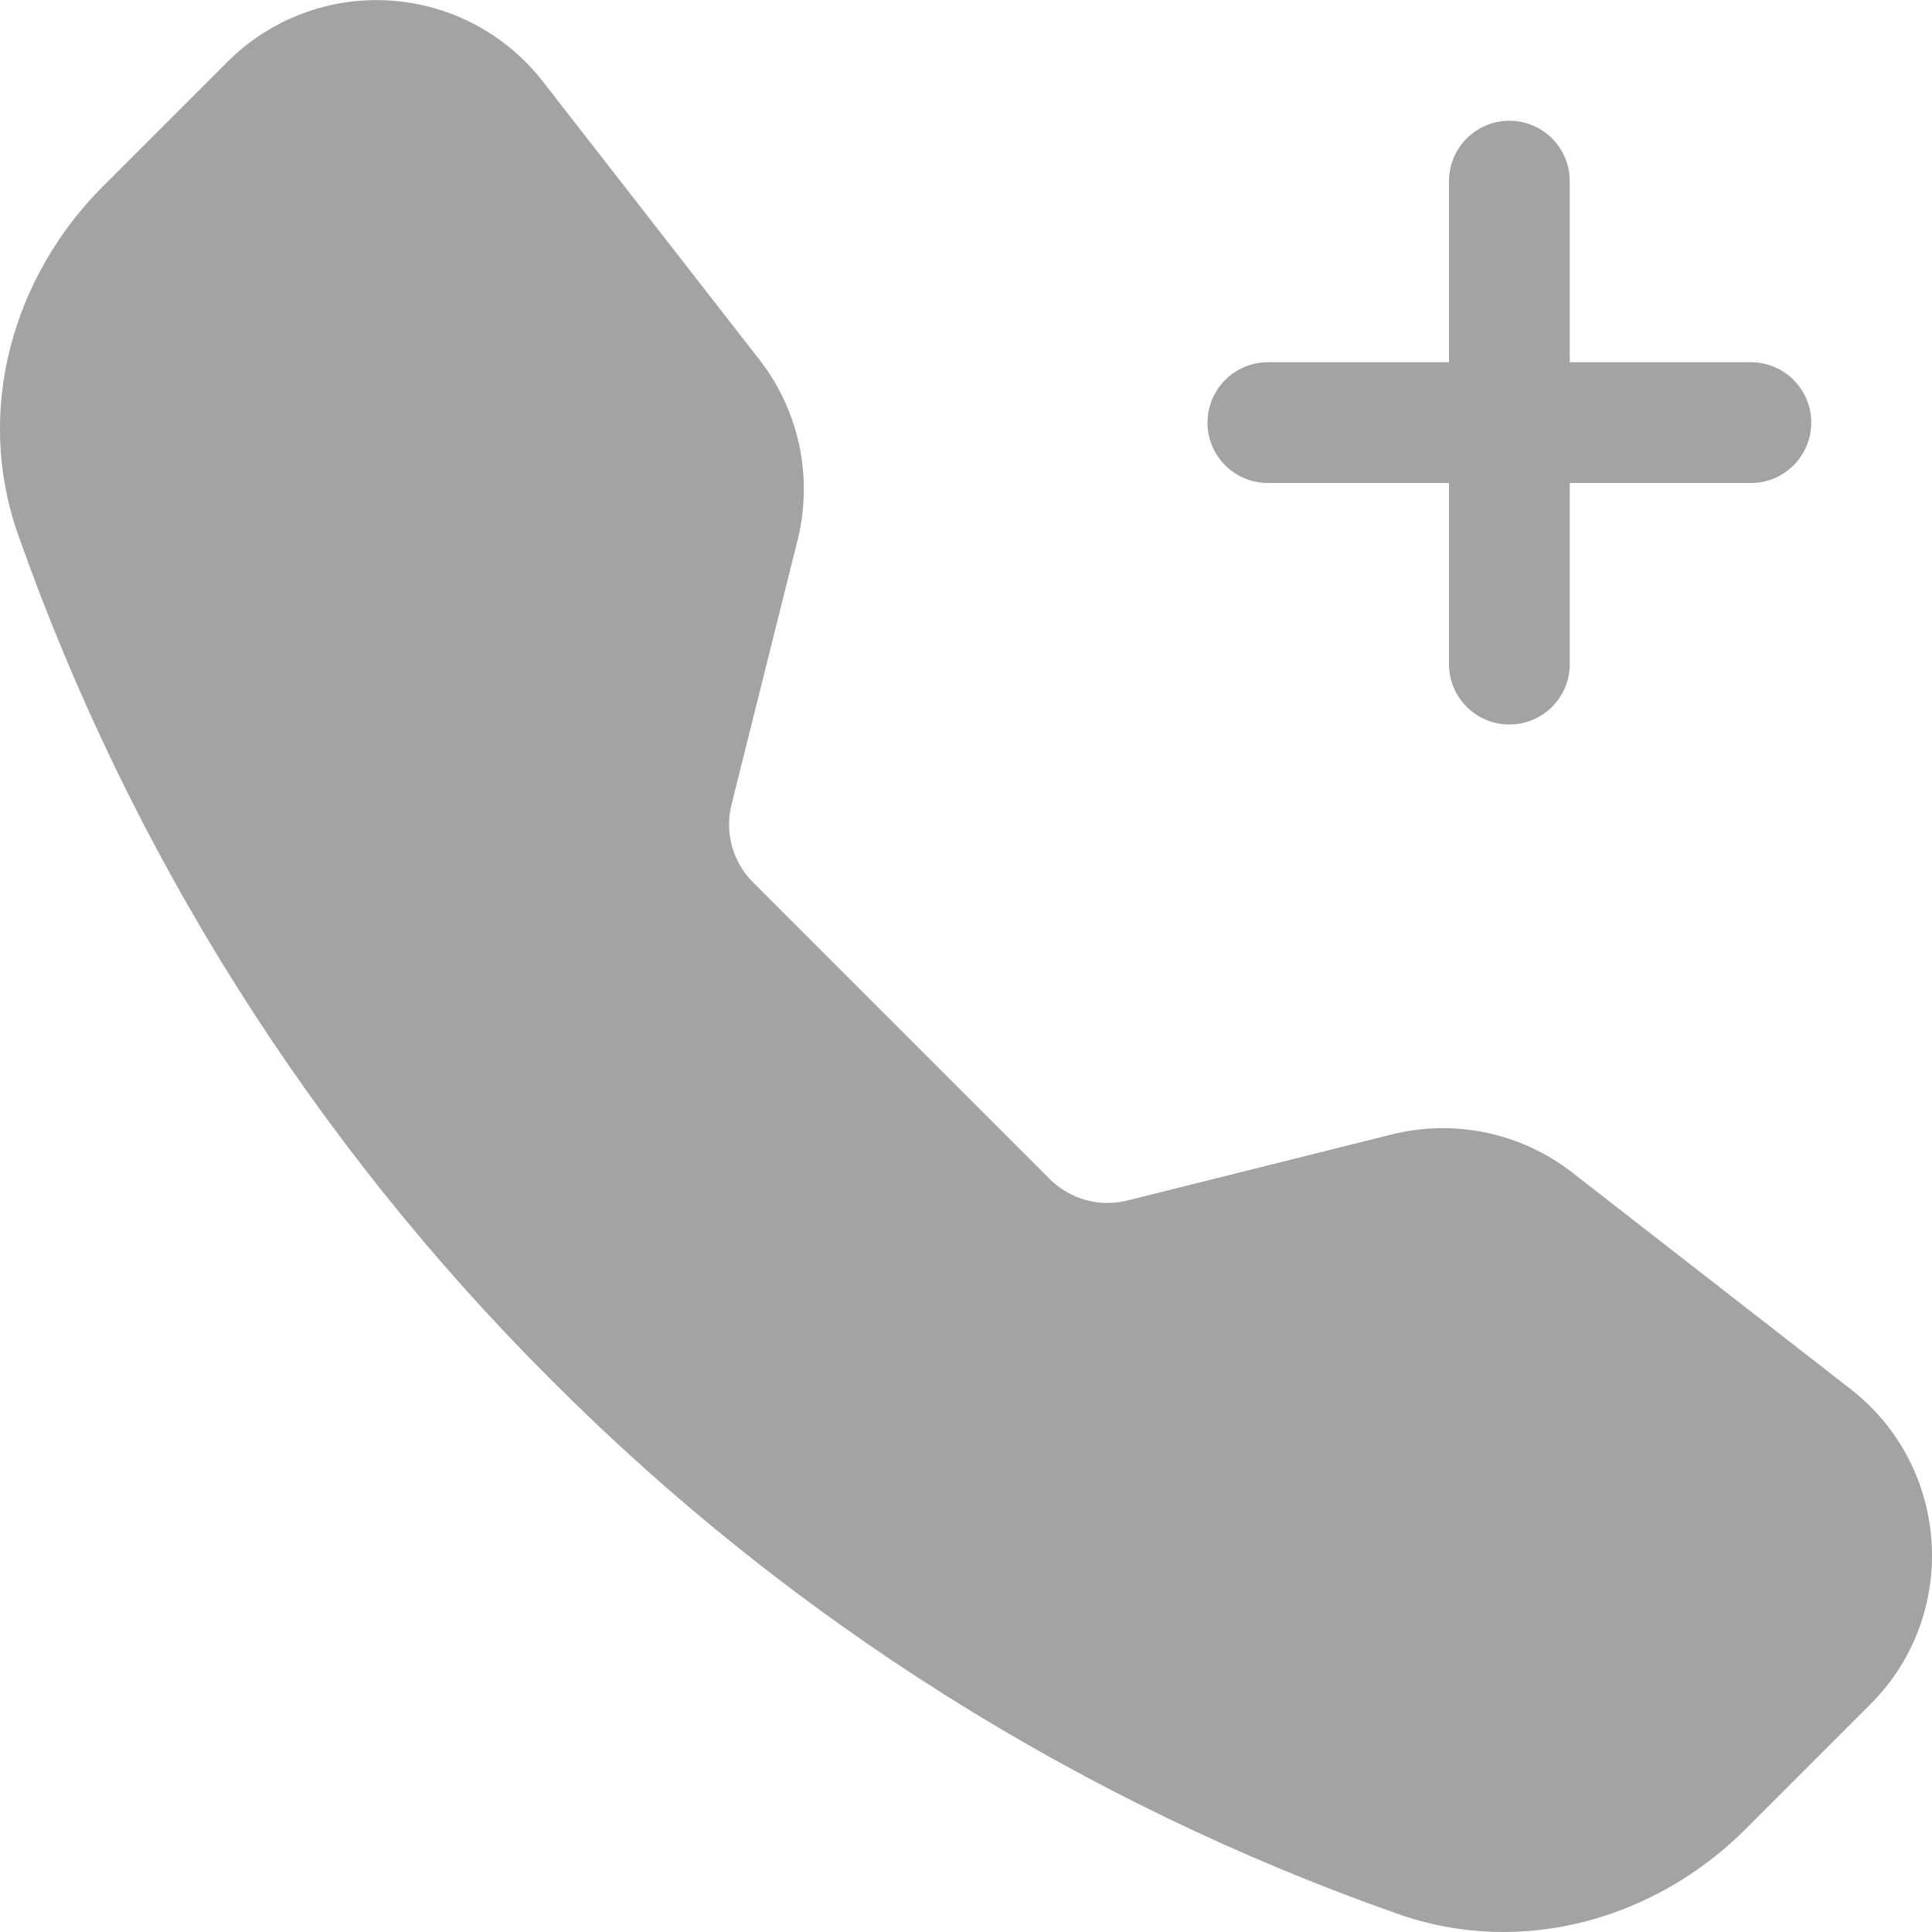
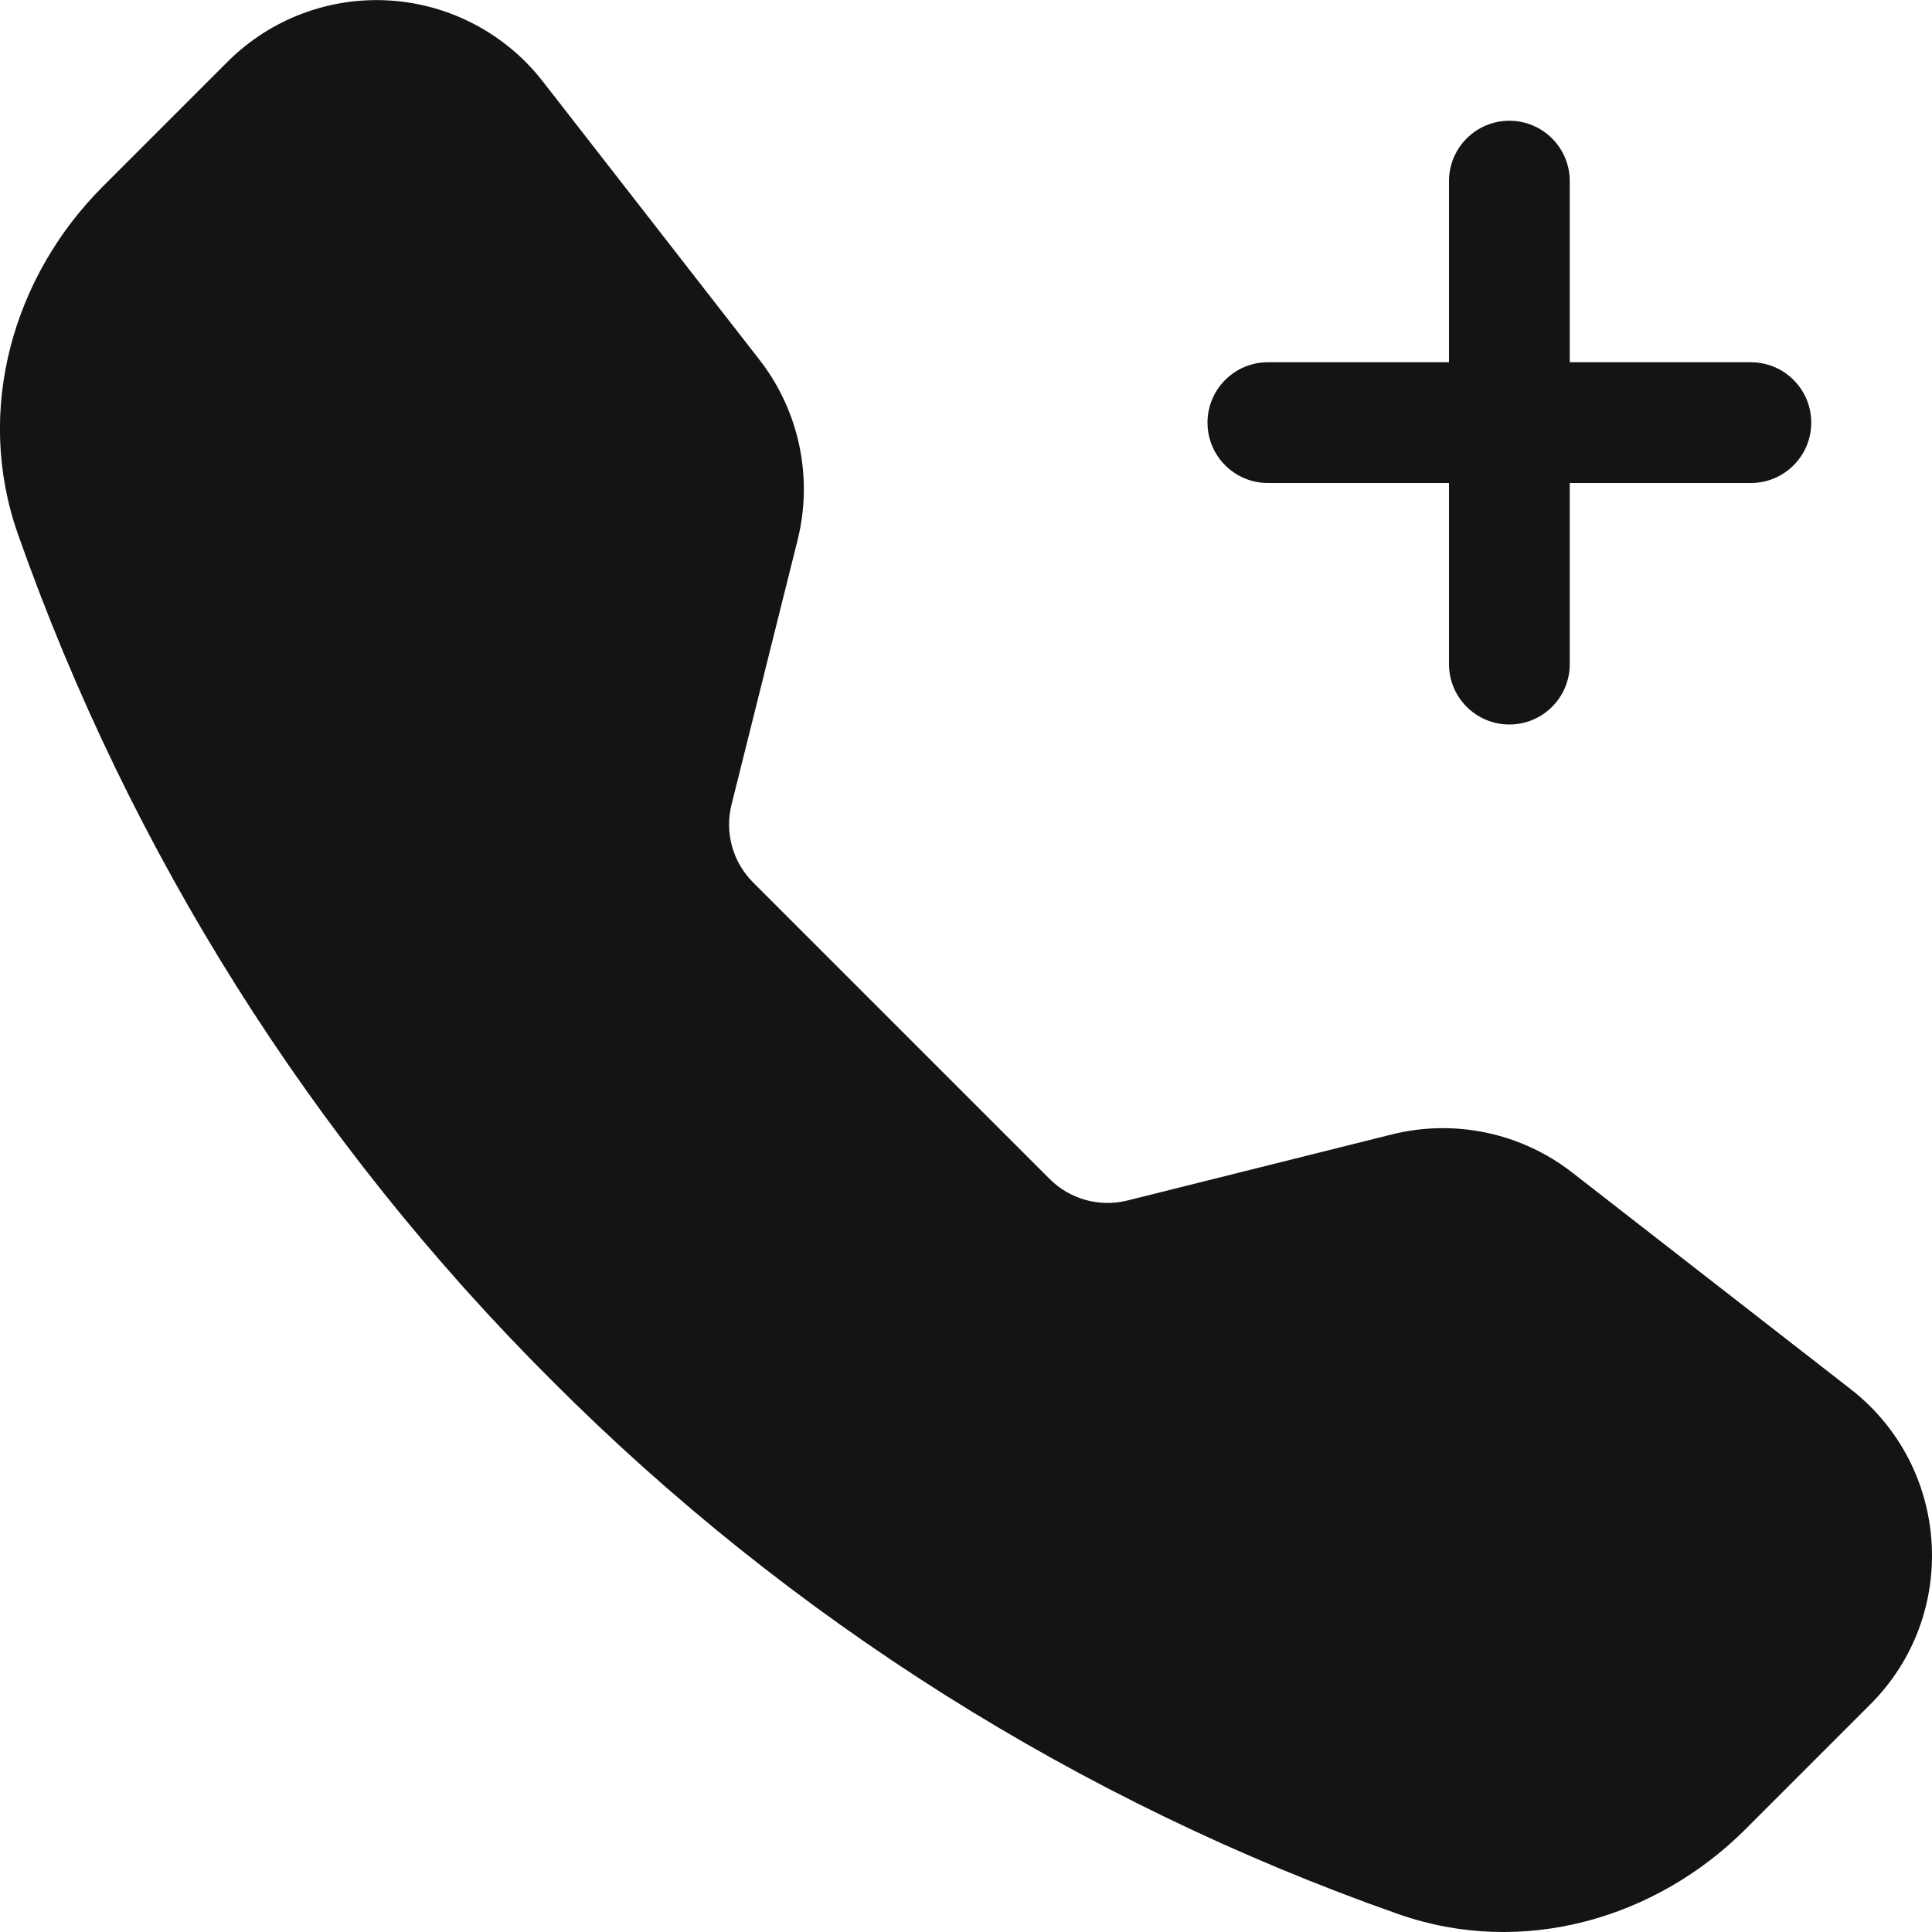
- <svg xmlns="http://www.w3.org/2000/svg" width="16" height="16" fill="#A3A3A3" class="bi bi-telephone-plus-fill" viewBox="0 0 16 16">
+ <svg xmlns="http://www.w3.org/2000/svg" width="16" height="16" fill="#141414" class="bi bi-telephone-plus-fill" viewBox="0 0 16 16">
  <path fill-rule="evenodd" d="M1.885.511a1.745 1.745 0 0 1 2.61.163L6.29 2.98c.329.423.445.974.315 1.494l-.547 2.19a.678.678 0 0 0 .178.643l2.457 2.457a.678.678 0 0 0 .644.178l2.189-.547a1.745 1.745 0 0 1 1.494.315l2.306 1.794c.829.645.905 1.87.163 2.611l-1.034 1.034c-.74.74-1.846 1.065-2.877.702a18.634 18.634 0 0 1-7.01-4.42 18.634 18.634 0 0 1-4.42-7.009c-.362-1.03-.037-2.137.703-2.877L1.885.511zM12.5 1a.5.5 0 0 1 .5.5V3h1.5a.5.5 0 0 1 0 1H13v1.5a.5.5 0 0 1-1 0V4h-1.5a.5.5 0 0 1 0-1H12V1.5a.5.5 0 0 1 .5-.5z" />
</svg>
